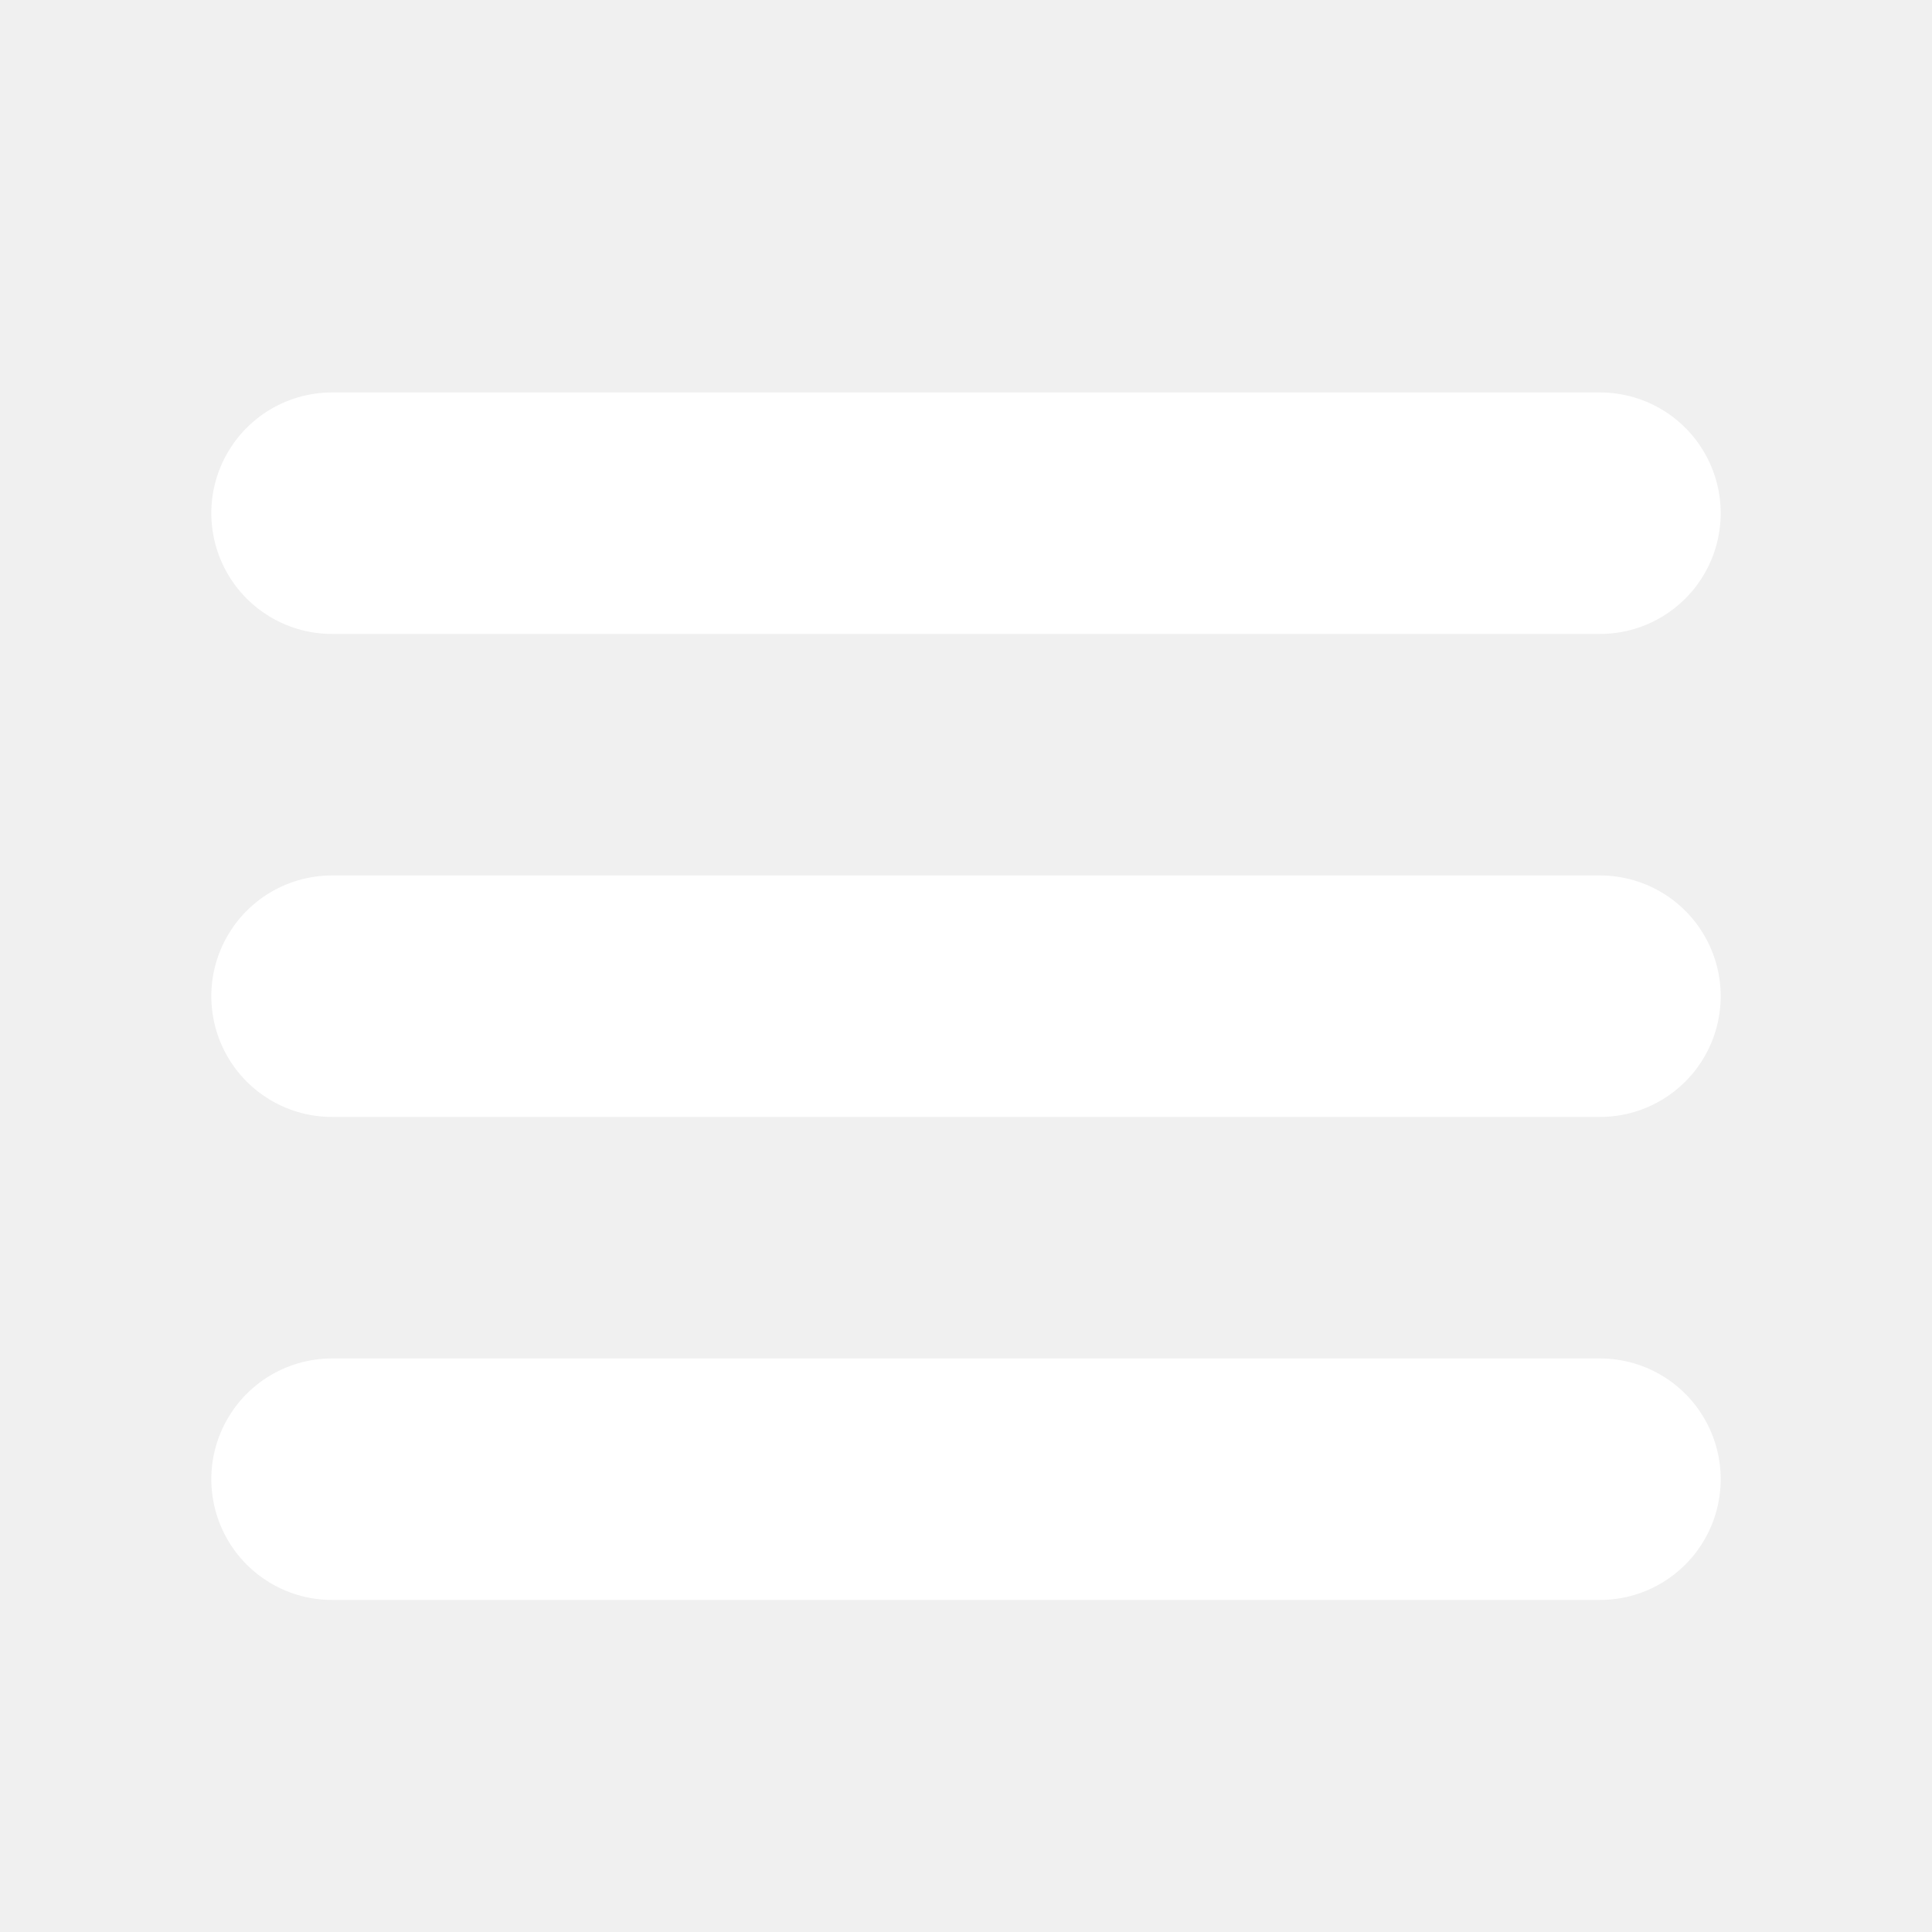
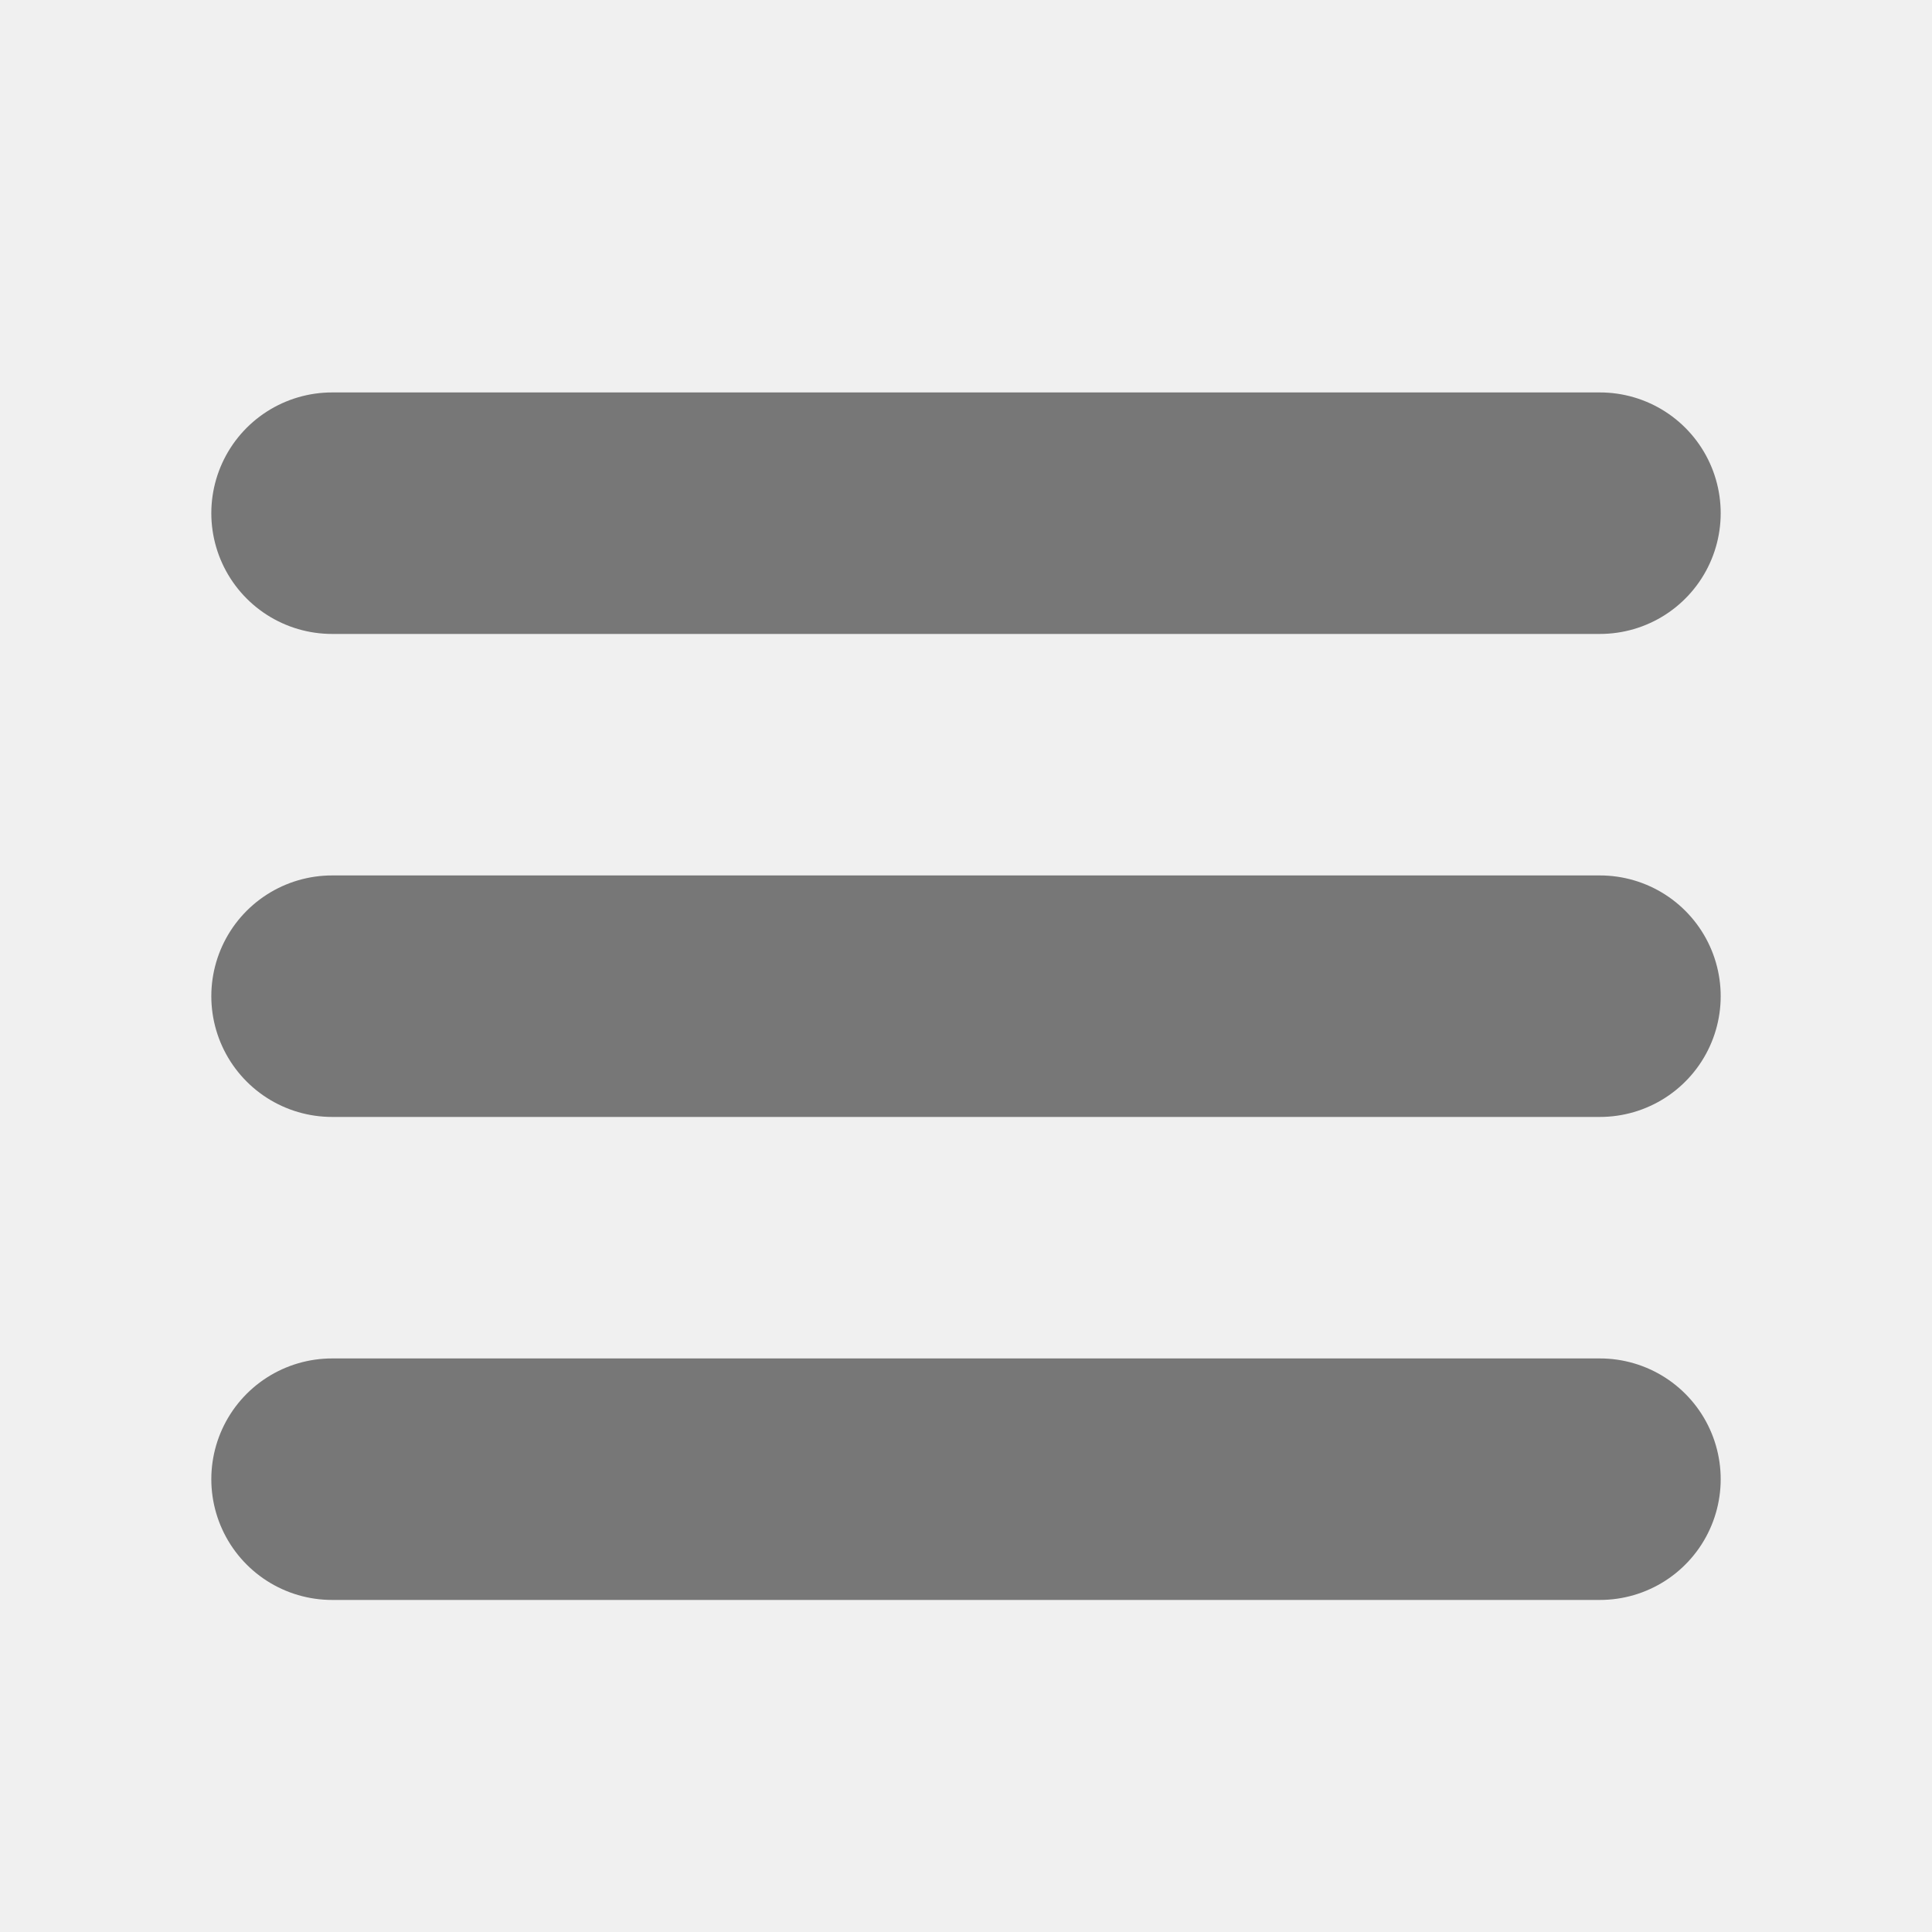
<svg xmlns="http://www.w3.org/2000/svg" width="24" height="24" viewBox="0 0 24 24" fill="none">
-   <path d="M4.125 18.375H19.875M4.125 12.375H19.875M4.125 6.375H19.875" stroke="white" stroke-width="3" stroke-linecap="round" stroke-linejoin="round" />
+   <path d="M4.125 18.375H19.875M4.125 12.375H19.875M4.125 6.375H19.875" stroke="#777777" stroke-width="3" stroke-linecap="round" stroke-linejoin="round" />
</svg>
